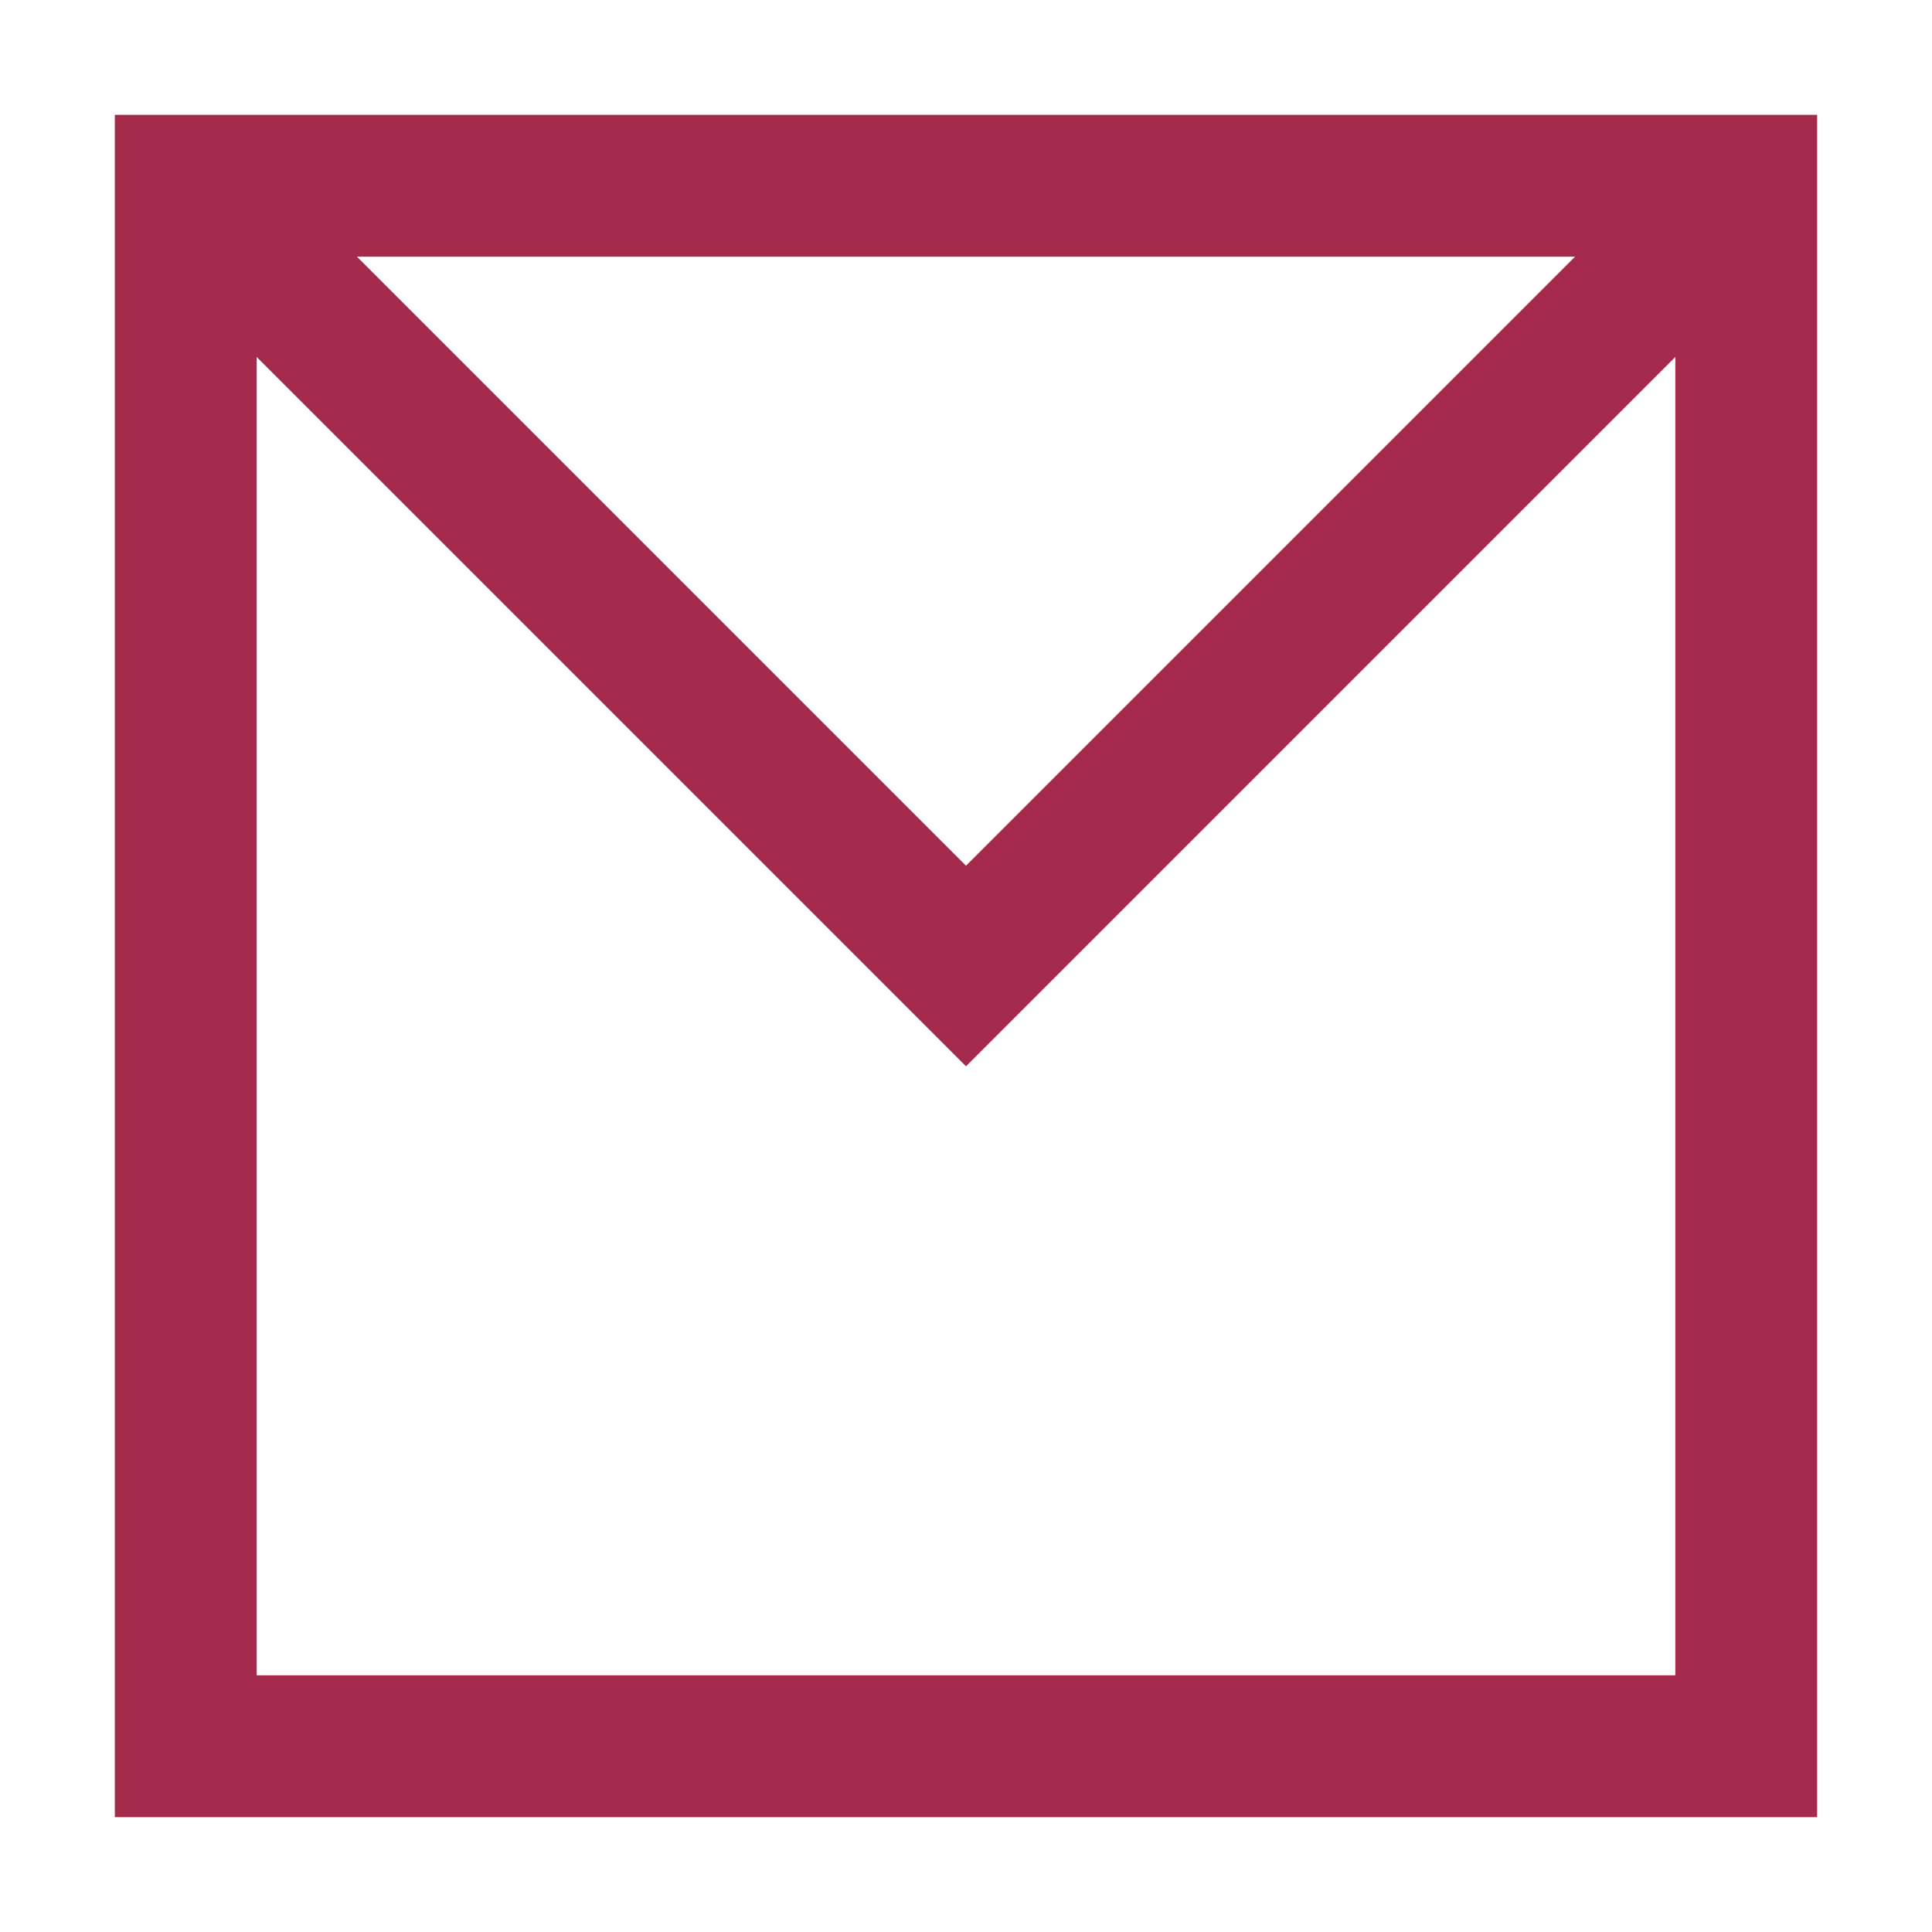
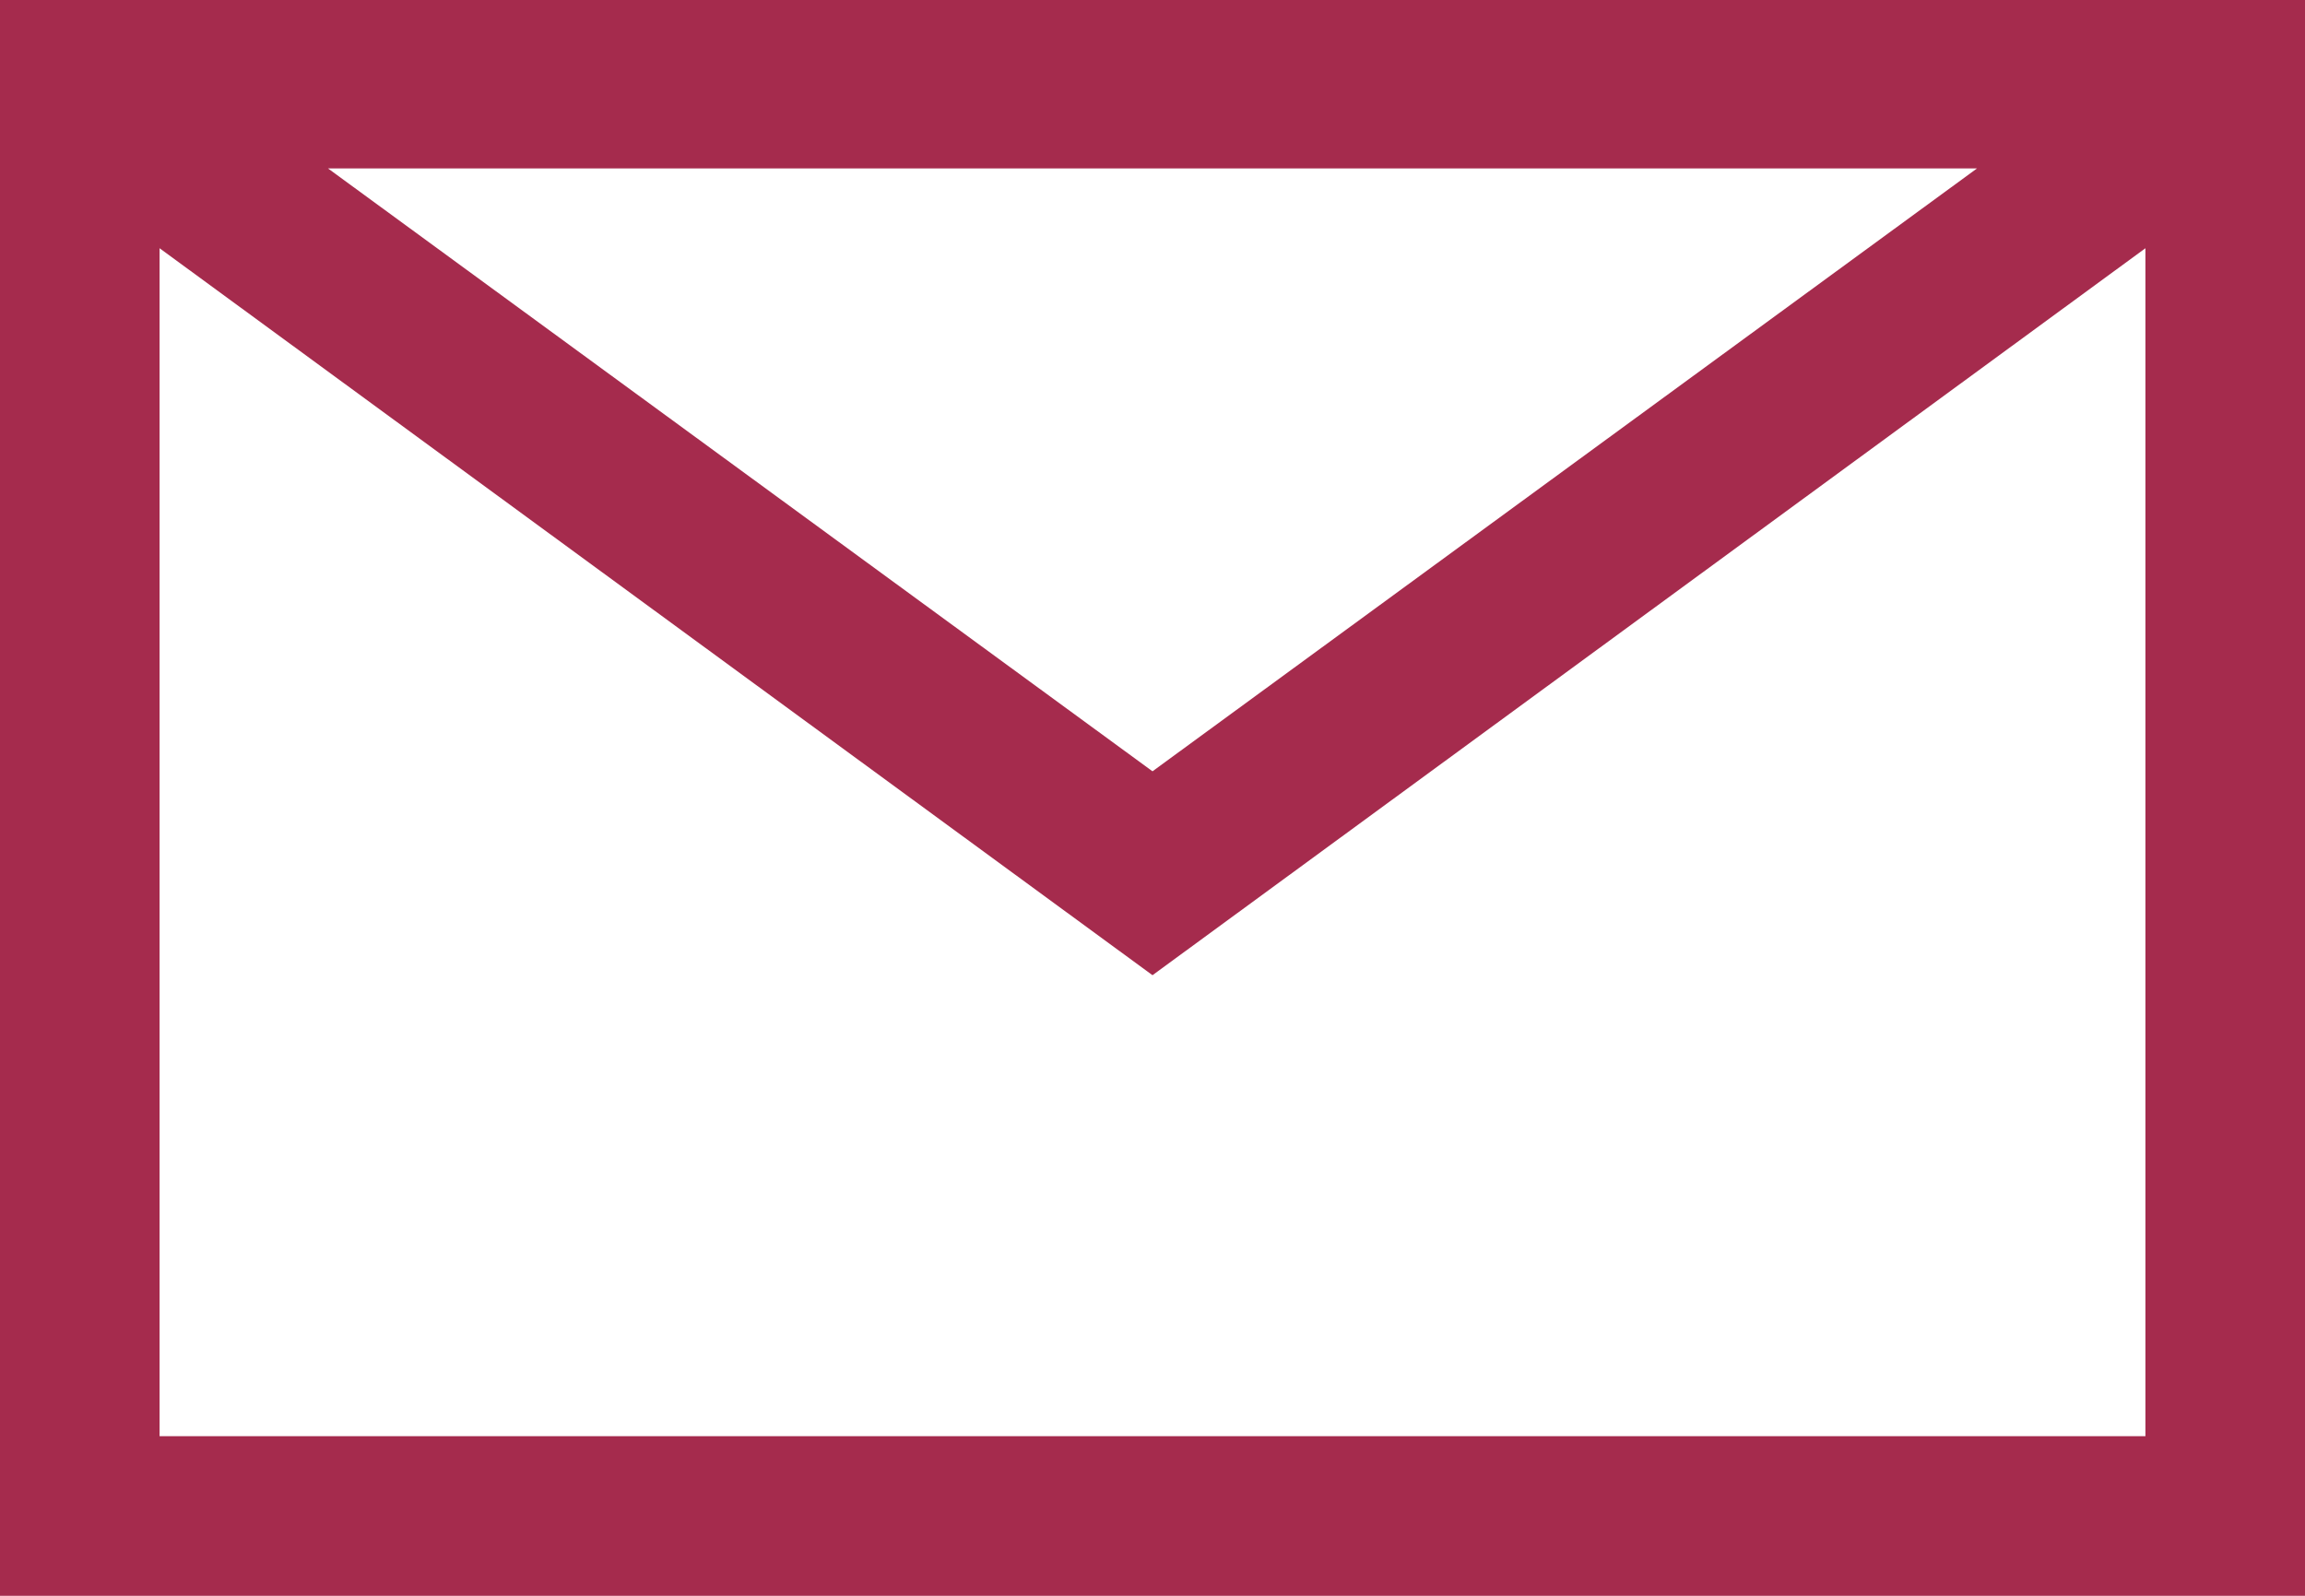
- <svg xmlns="http://www.w3.org/2000/svg" version="1.1" id="Layer_1" x="0px" y="0px" viewBox="0 0 26 26" style="enable-background:new 0 0 26 26;" xml:space="preserve">
+ <svg xmlns="http://www.w3.org/2000/svg" version="1.1" id="Layer_1" x="0px" y="0px" viewBox="0 0 26 18" style="enable-background:new 0 0 26 18;" xml:space="preserve">
  <style type="text/css">
- 	.st0{fill:none;stroke:#A52B4D;stroke-width:1.909;stroke-miterlimit:10;}
+ 	.st0{fill:#A52B4D;}
</style>
-   <rect x="2.5" y="2.5" class="st0" width="21" height="21" />
-   <polyline class="st0" points="2.5,2.5 13,13 23.5,2.5 " />
+   <path class="st0" d="M0,0v18h26V0H0z M22.3,1.9L13,8.7L3.7,1.9H22.3z M1.8,16.1V2.8L13,11l11.2-8.2v13.4H1.8z" />
</svg>
